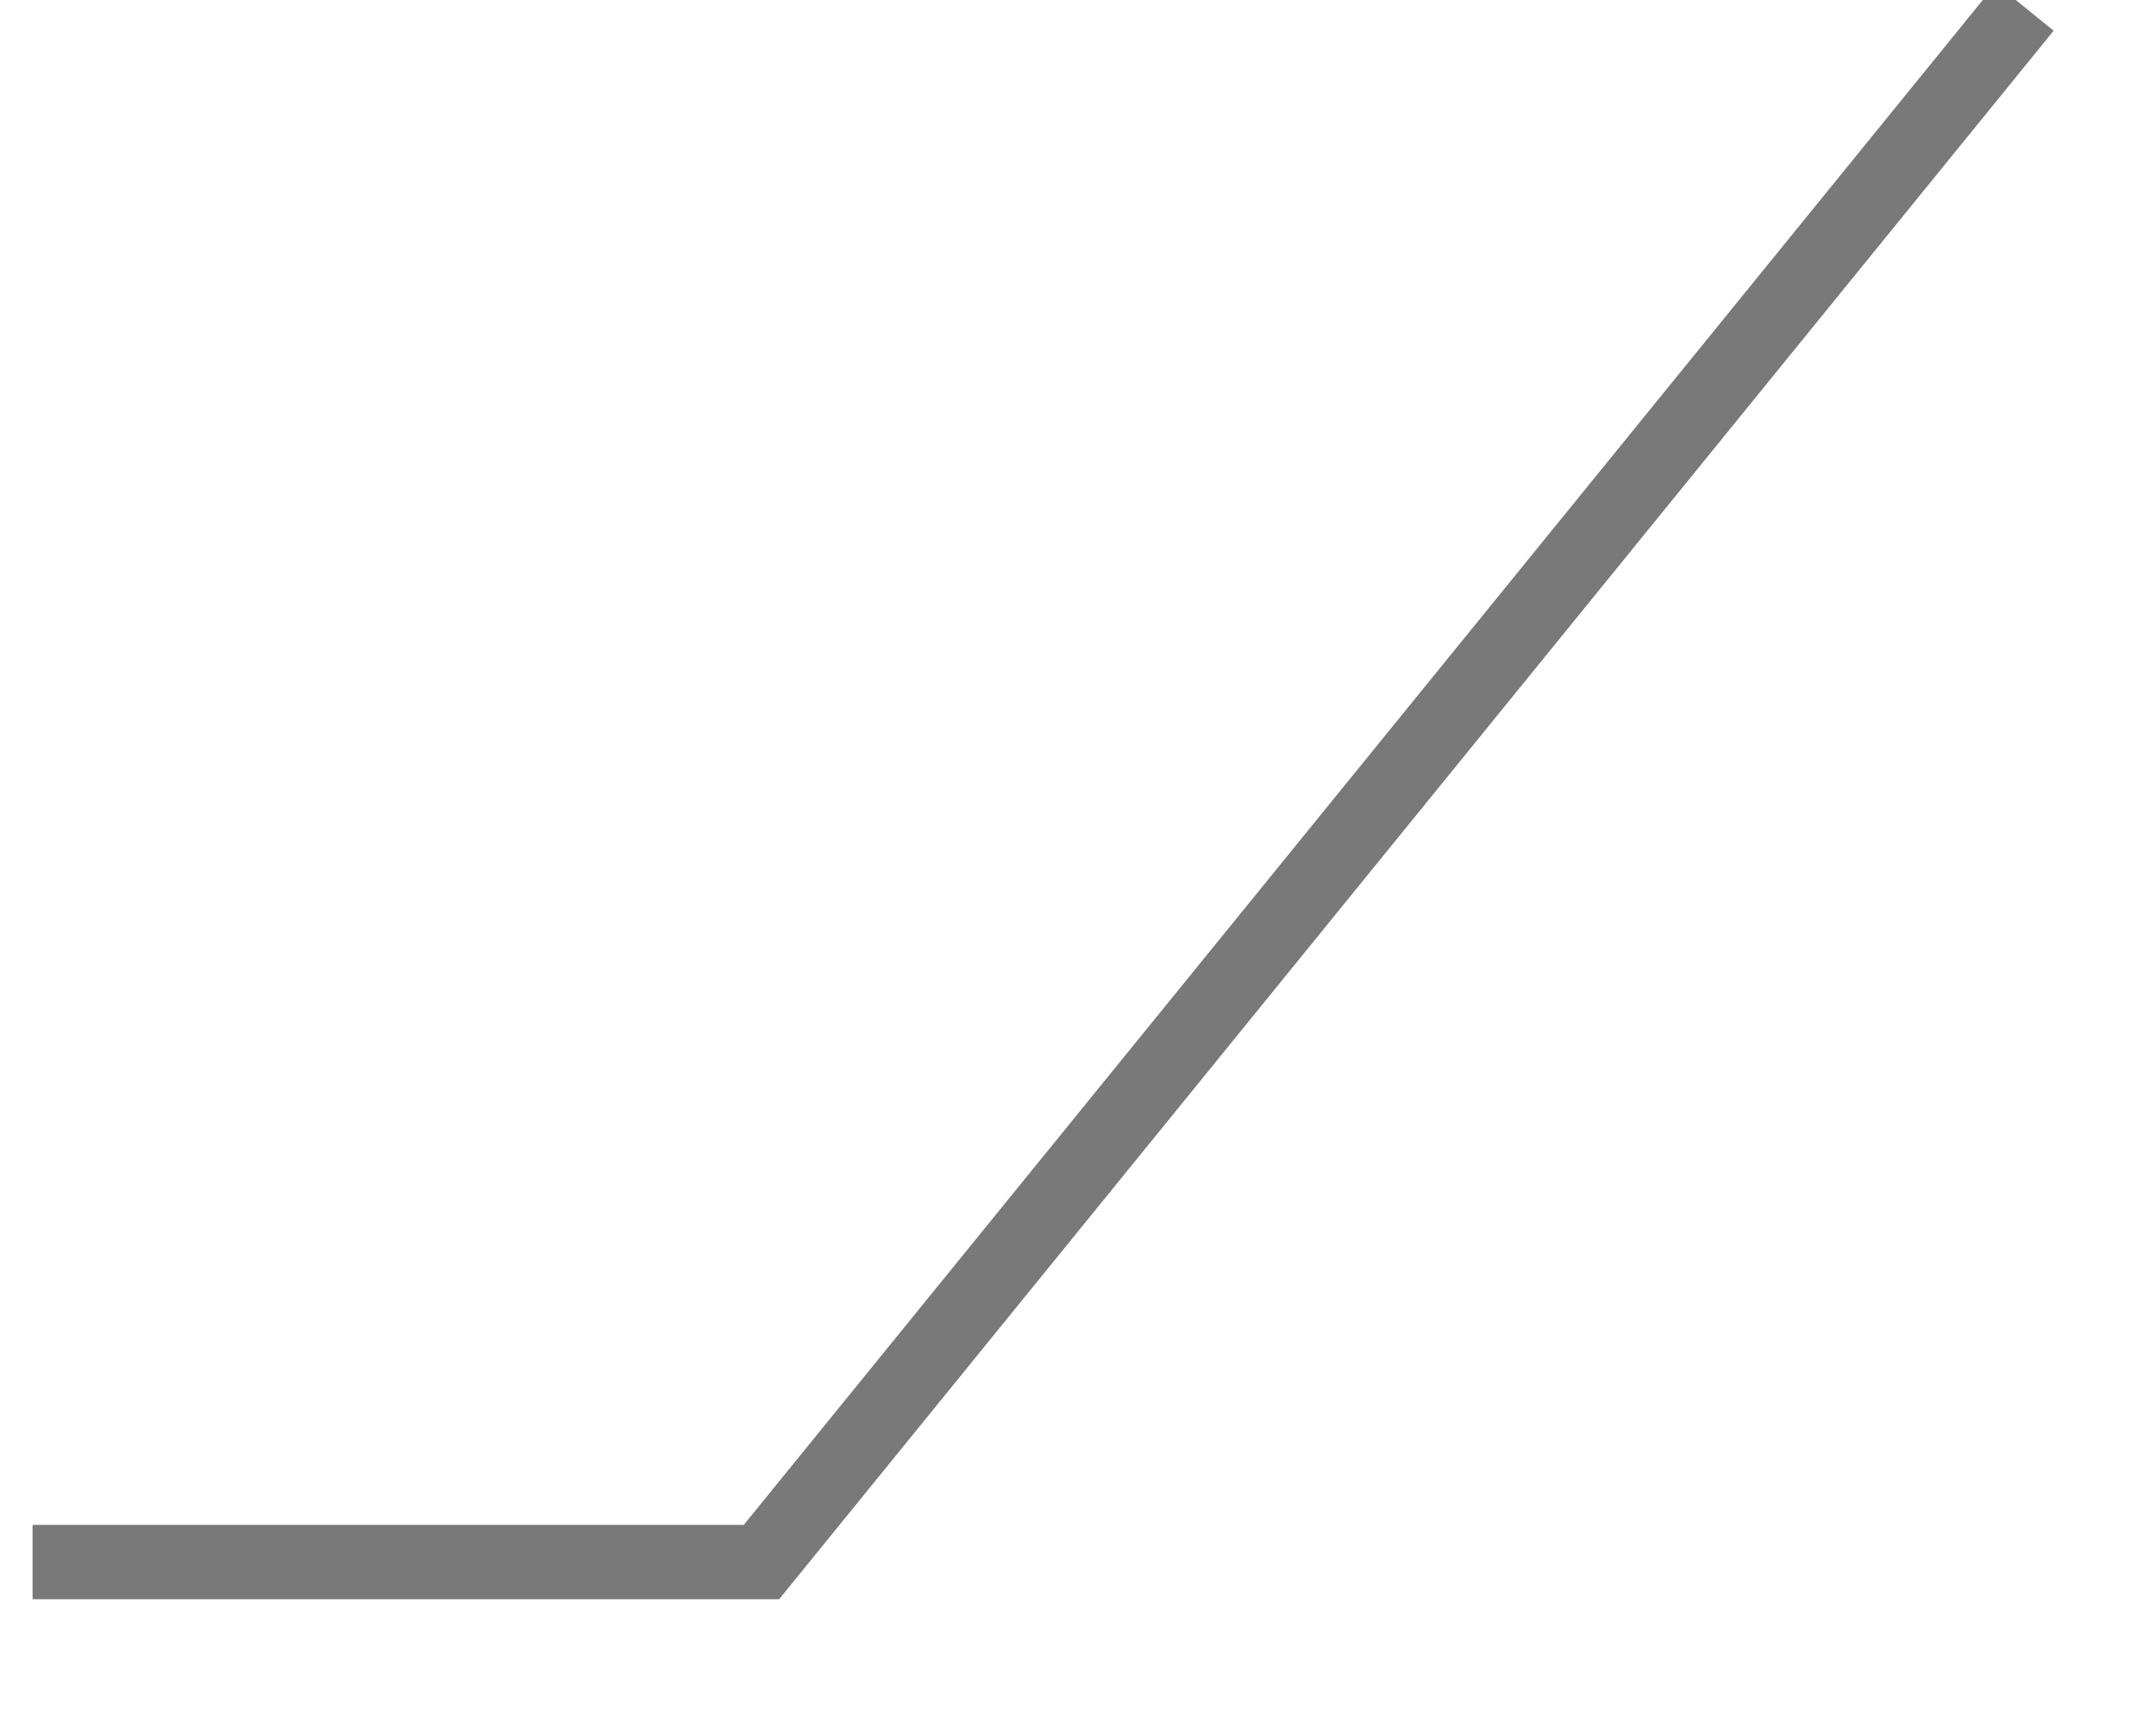
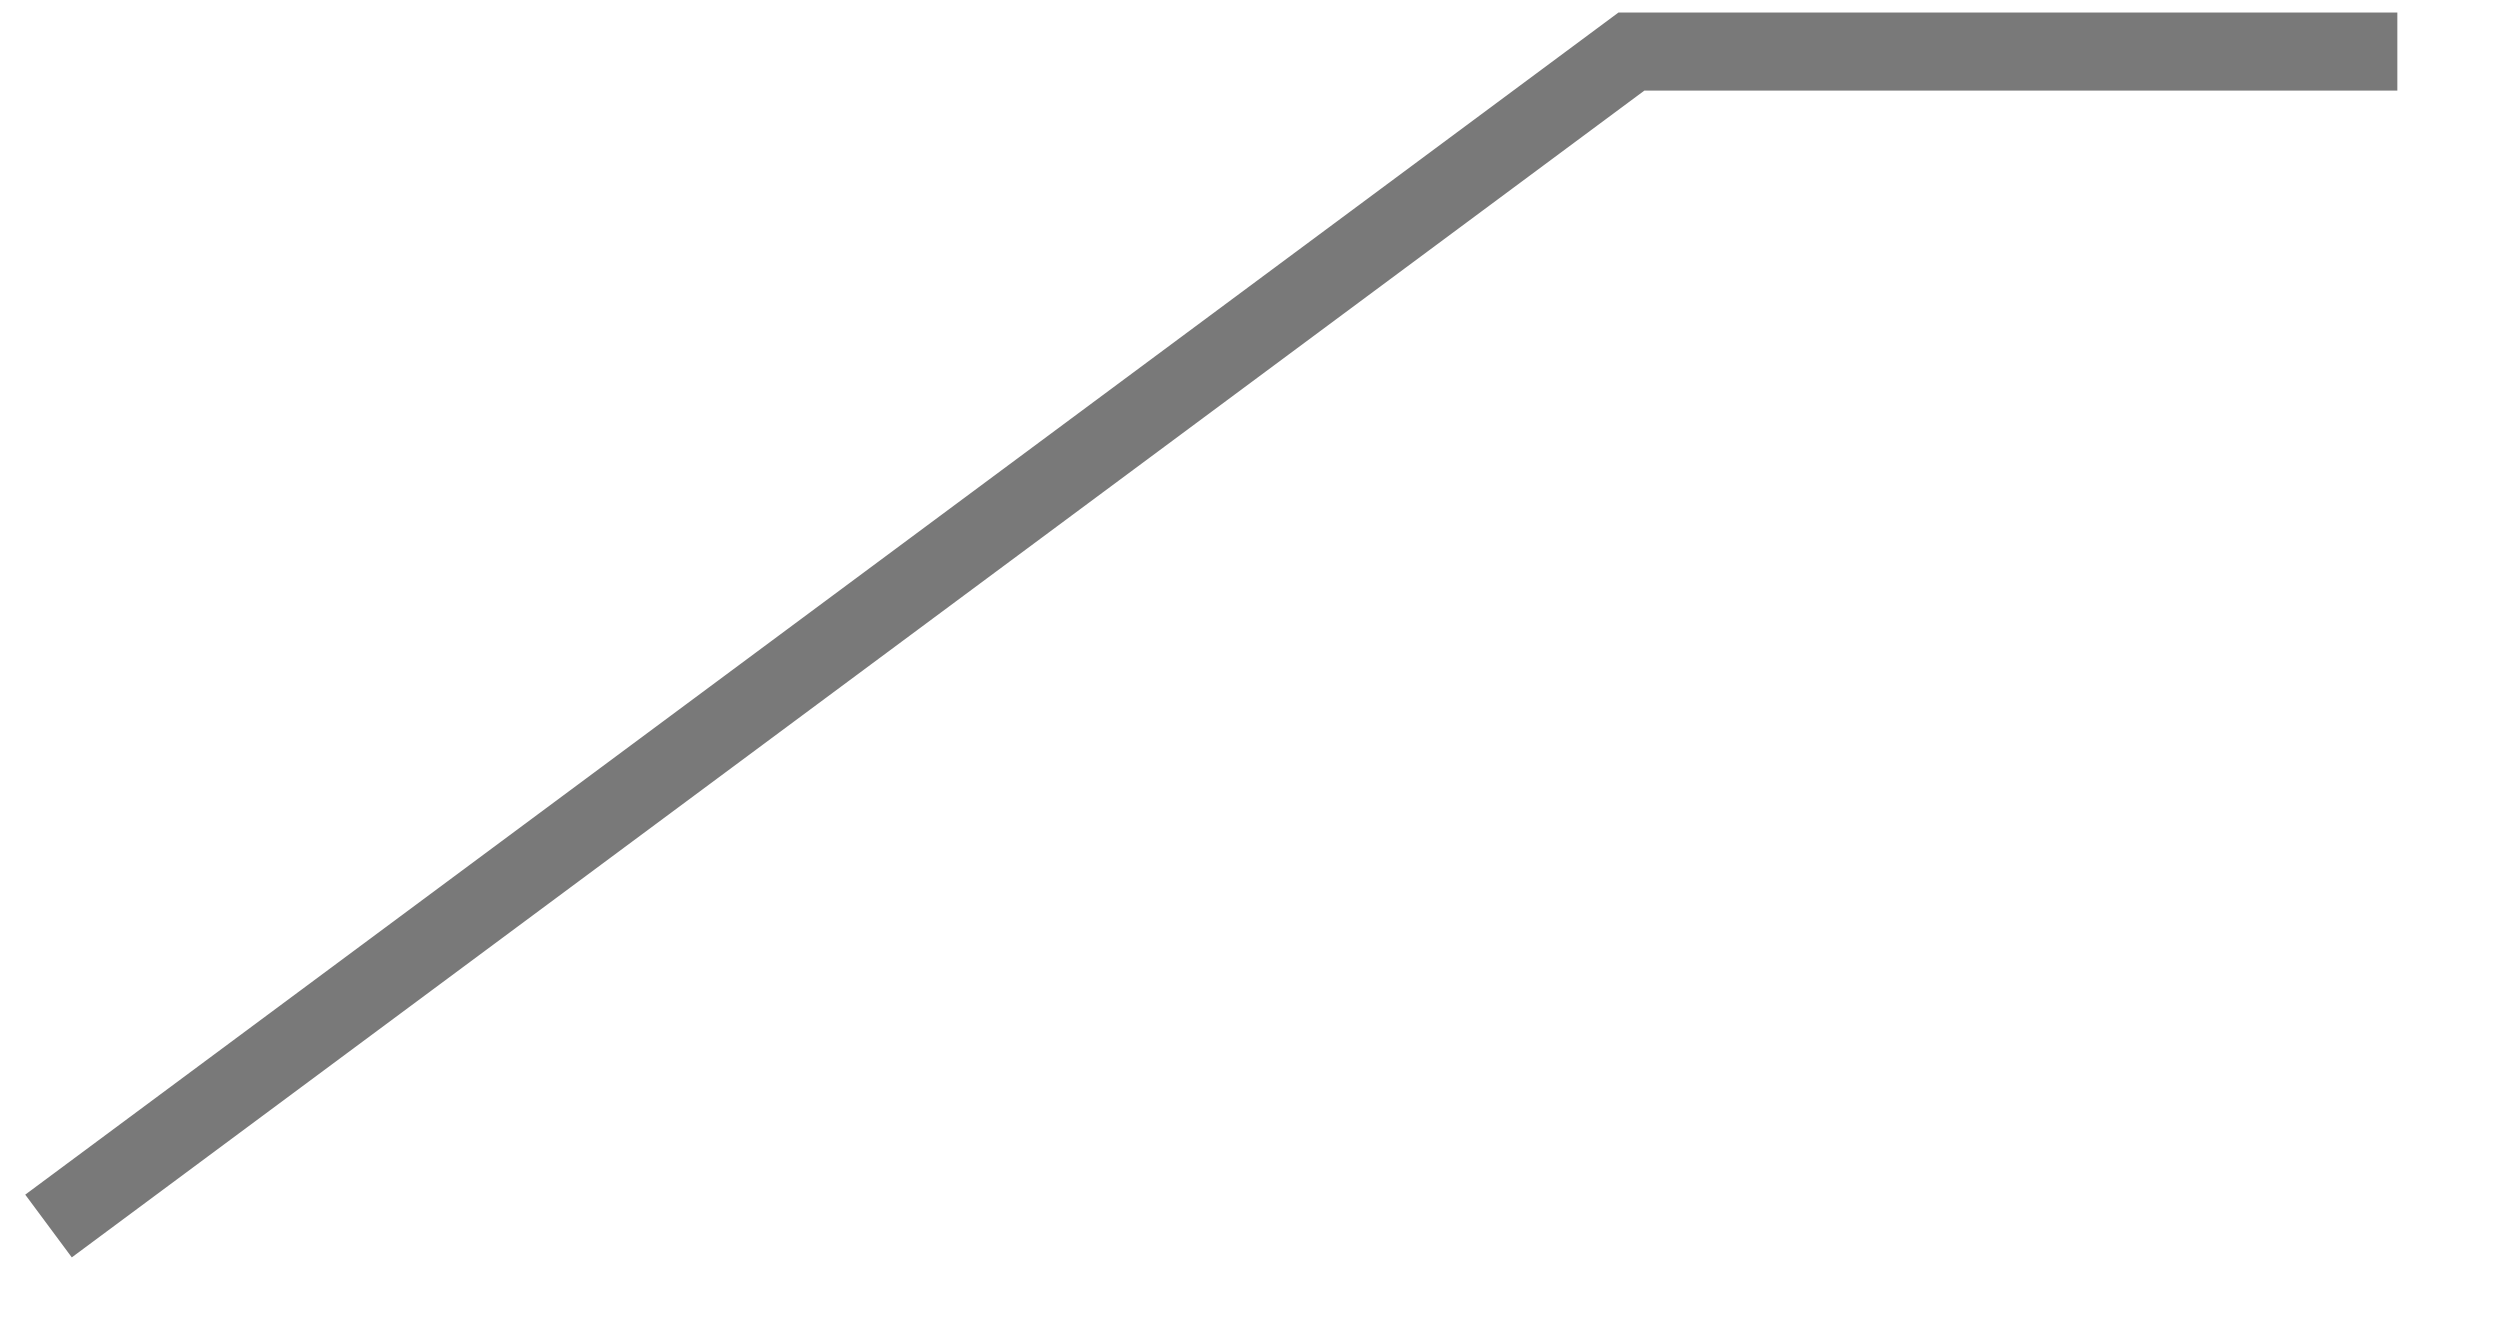
- <svg xmlns="http://www.w3.org/2000/svg" version="1.1" width="29px" height="23px">
-   <g transform="matrix(1 0 0 1 -1791 -414 )">
-     <path d="M 0.438 21.013  L 10.242 21.013  L 27.235 0.098  " stroke-width="1" stroke="#797979" fill="none" transform="matrix(1 0 0 1 1791 414 )" />
+ <svg xmlns="http://www.w3.org/2000/svg" version="1.1" width="32px" height="17px">
+   <g transform="matrix(1 0 0 1 -1915 -352 )">
+     <path d="M 30.686 0.66  L 20.882 0.66  L 0.621 15.693  " stroke-width="1" stroke="#797979" fill="none" transform="matrix(1 0 0 1 1915 352 )" />
  </g>
</svg>
